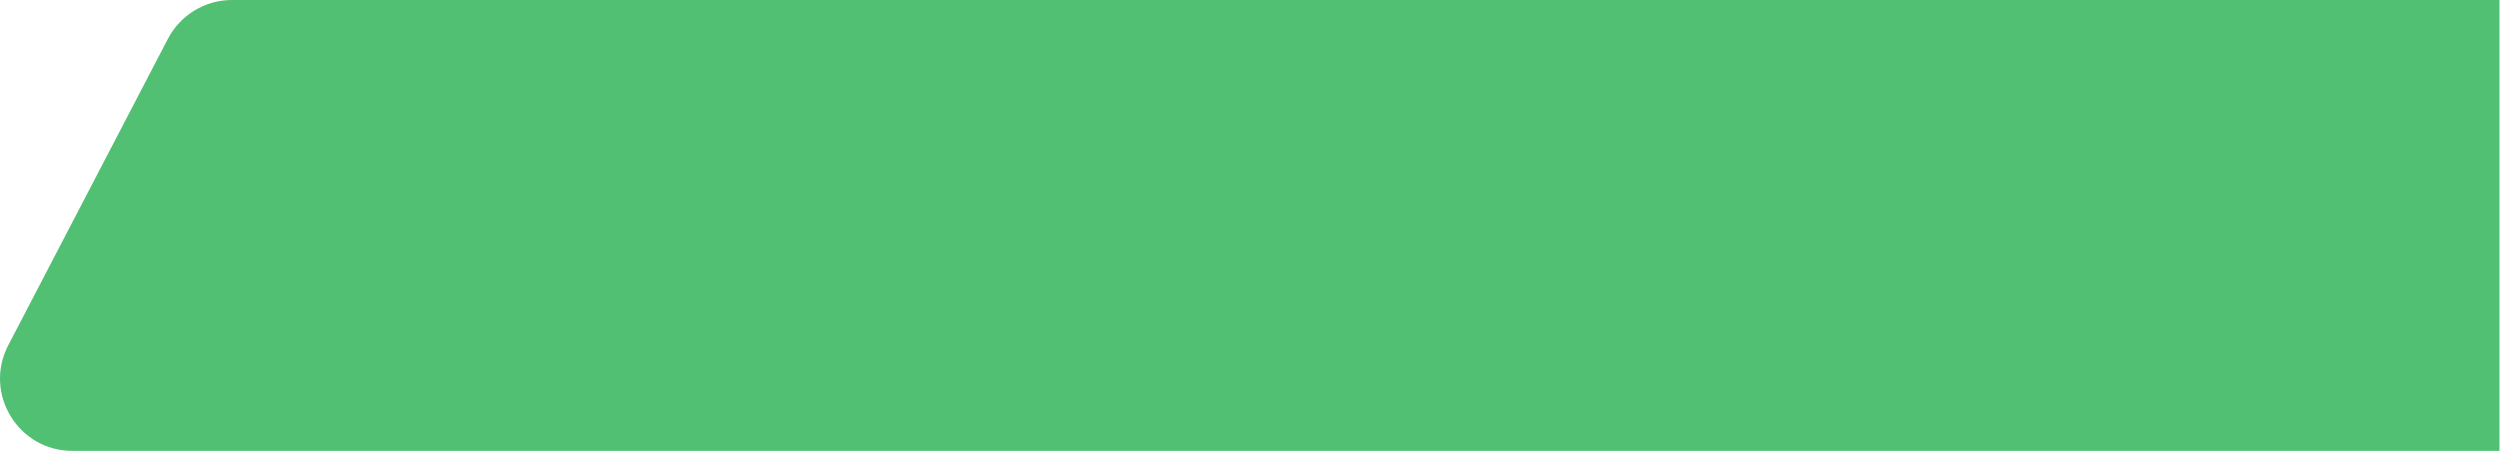
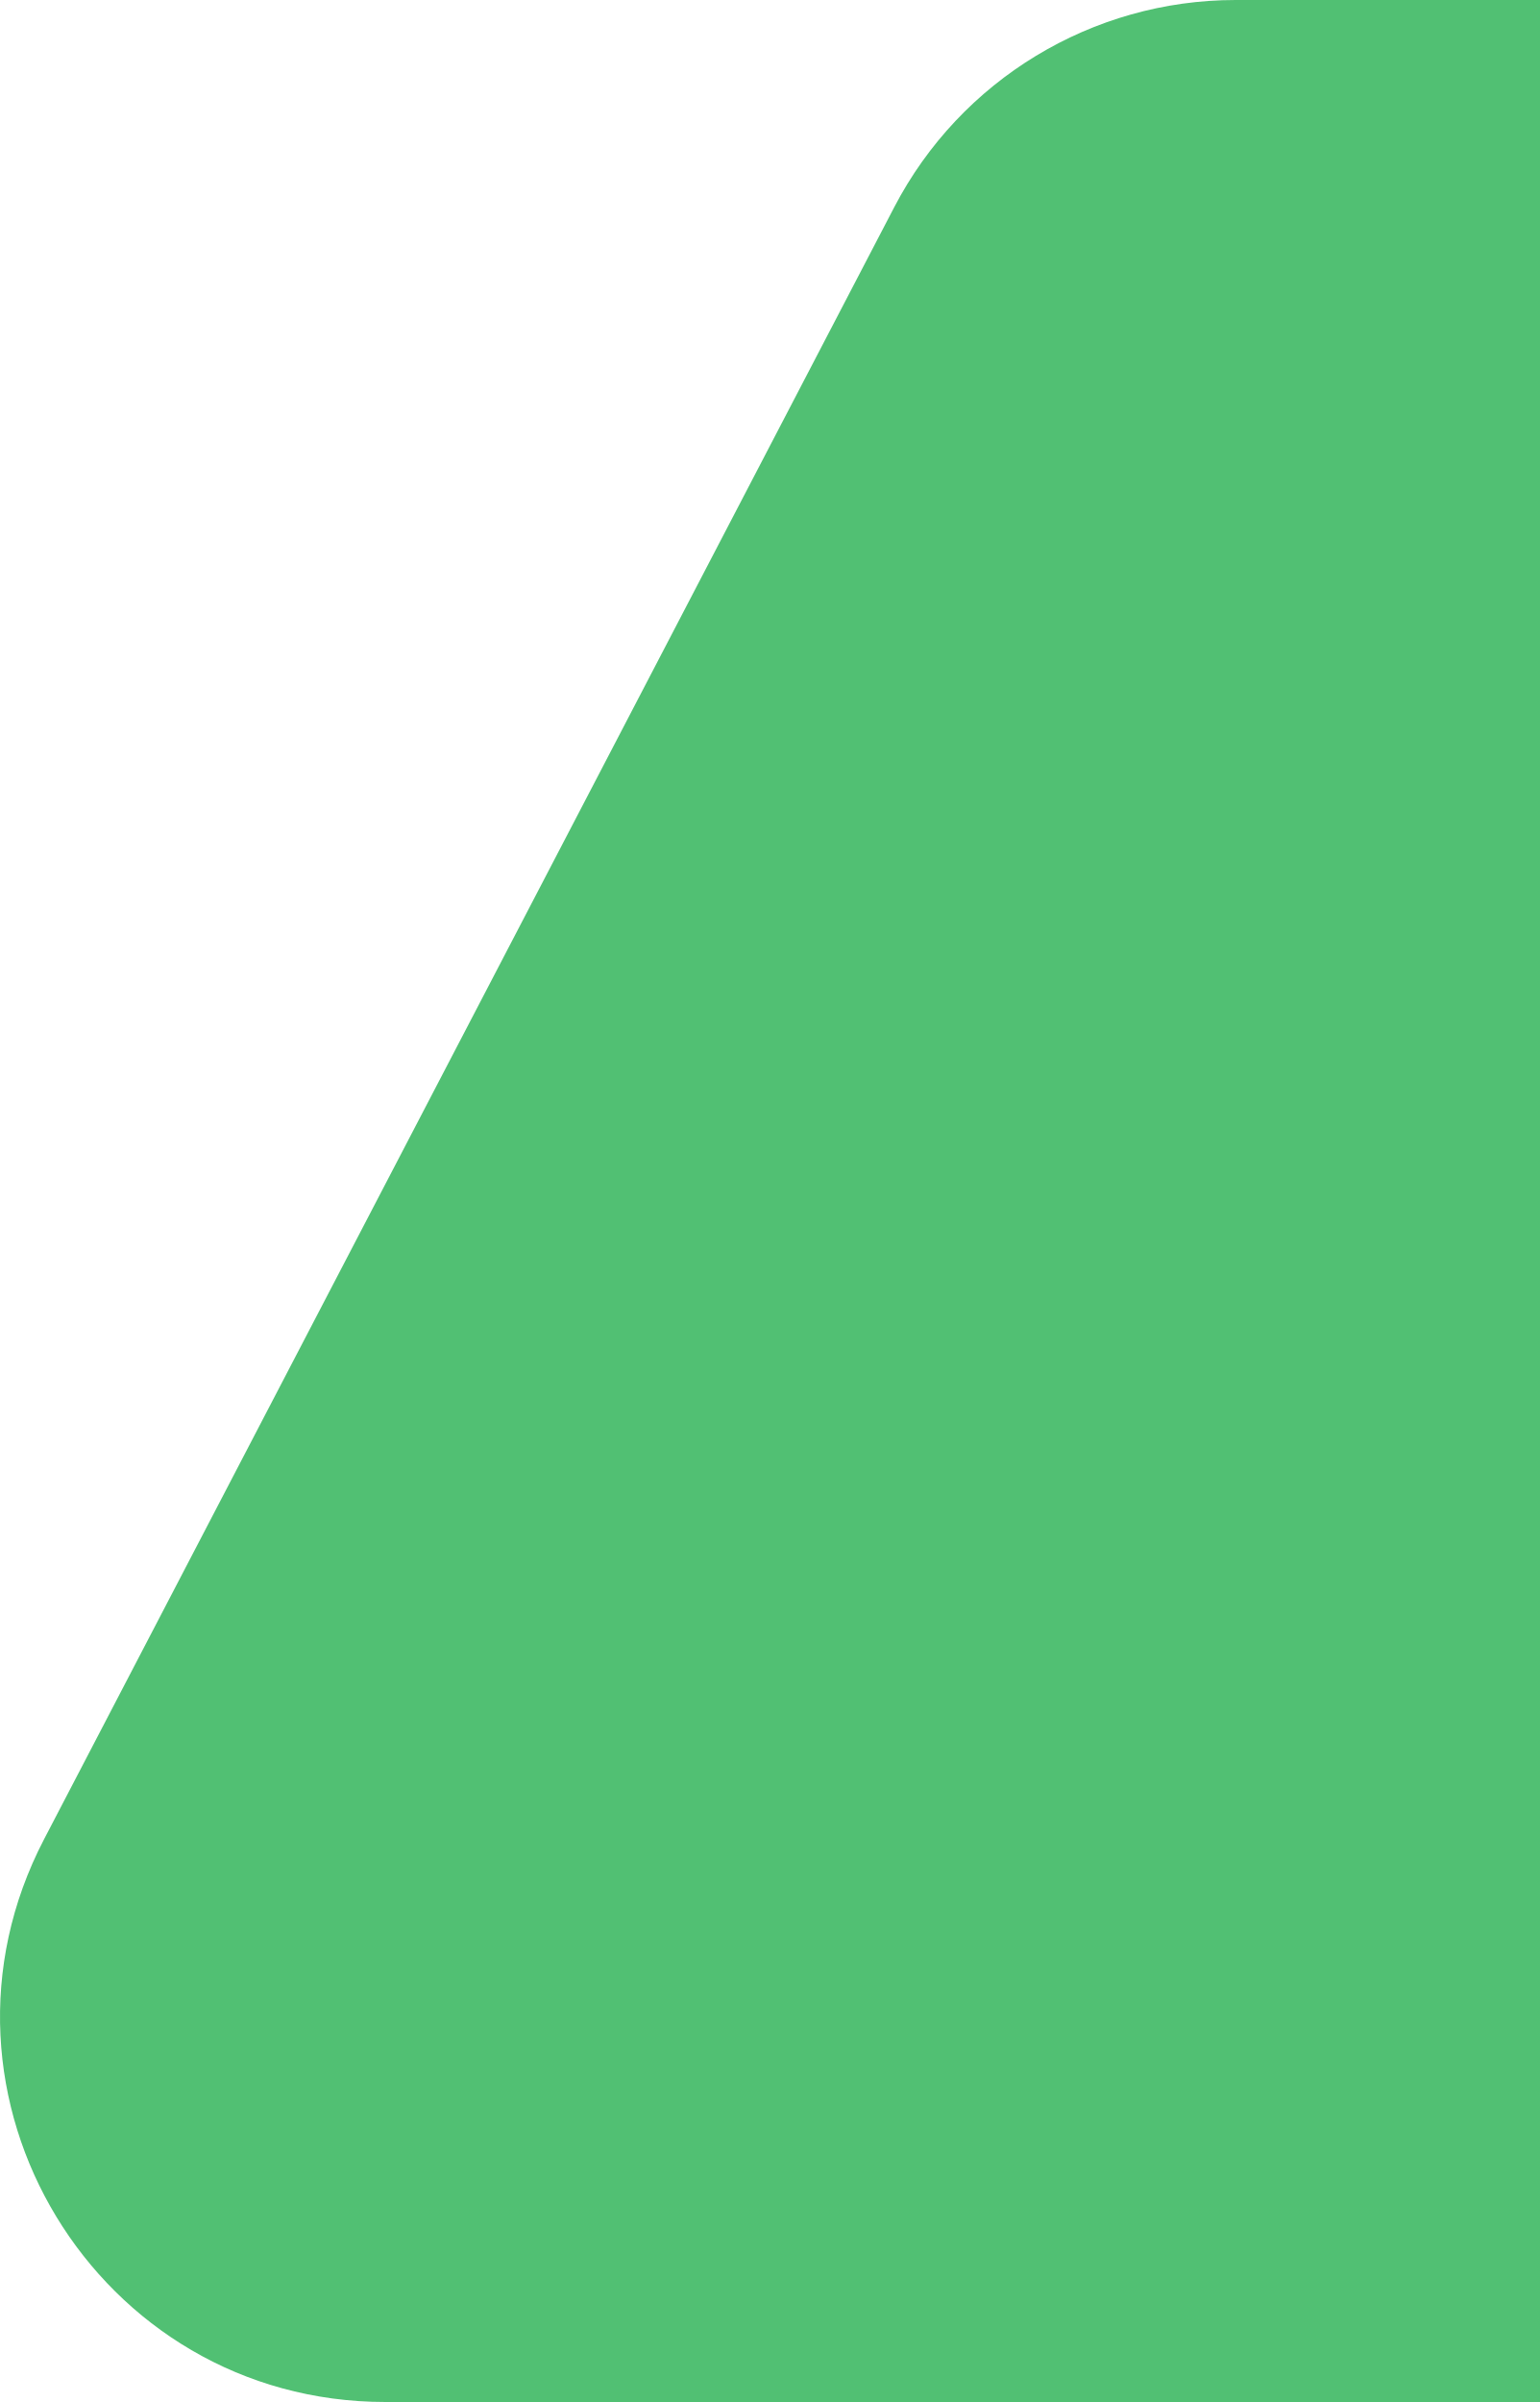
- <svg xmlns="http://www.w3.org/2000/svg" width="865" height="156" viewBox="0 0 865 156" fill="none">
+ <svg xmlns="http://www.w3.org/2000/svg" width="100" height="156" viewBox="0 0 100 156" fill="none">
  <path d="M58.087 13.449C62.393 5.184 70.939 0 80.258 0H864.82V156H25.034C6.267 156 -5.808 136.093 2.863 119.449L58.087 13.449Z" fill="#51C073" />
</svg>
